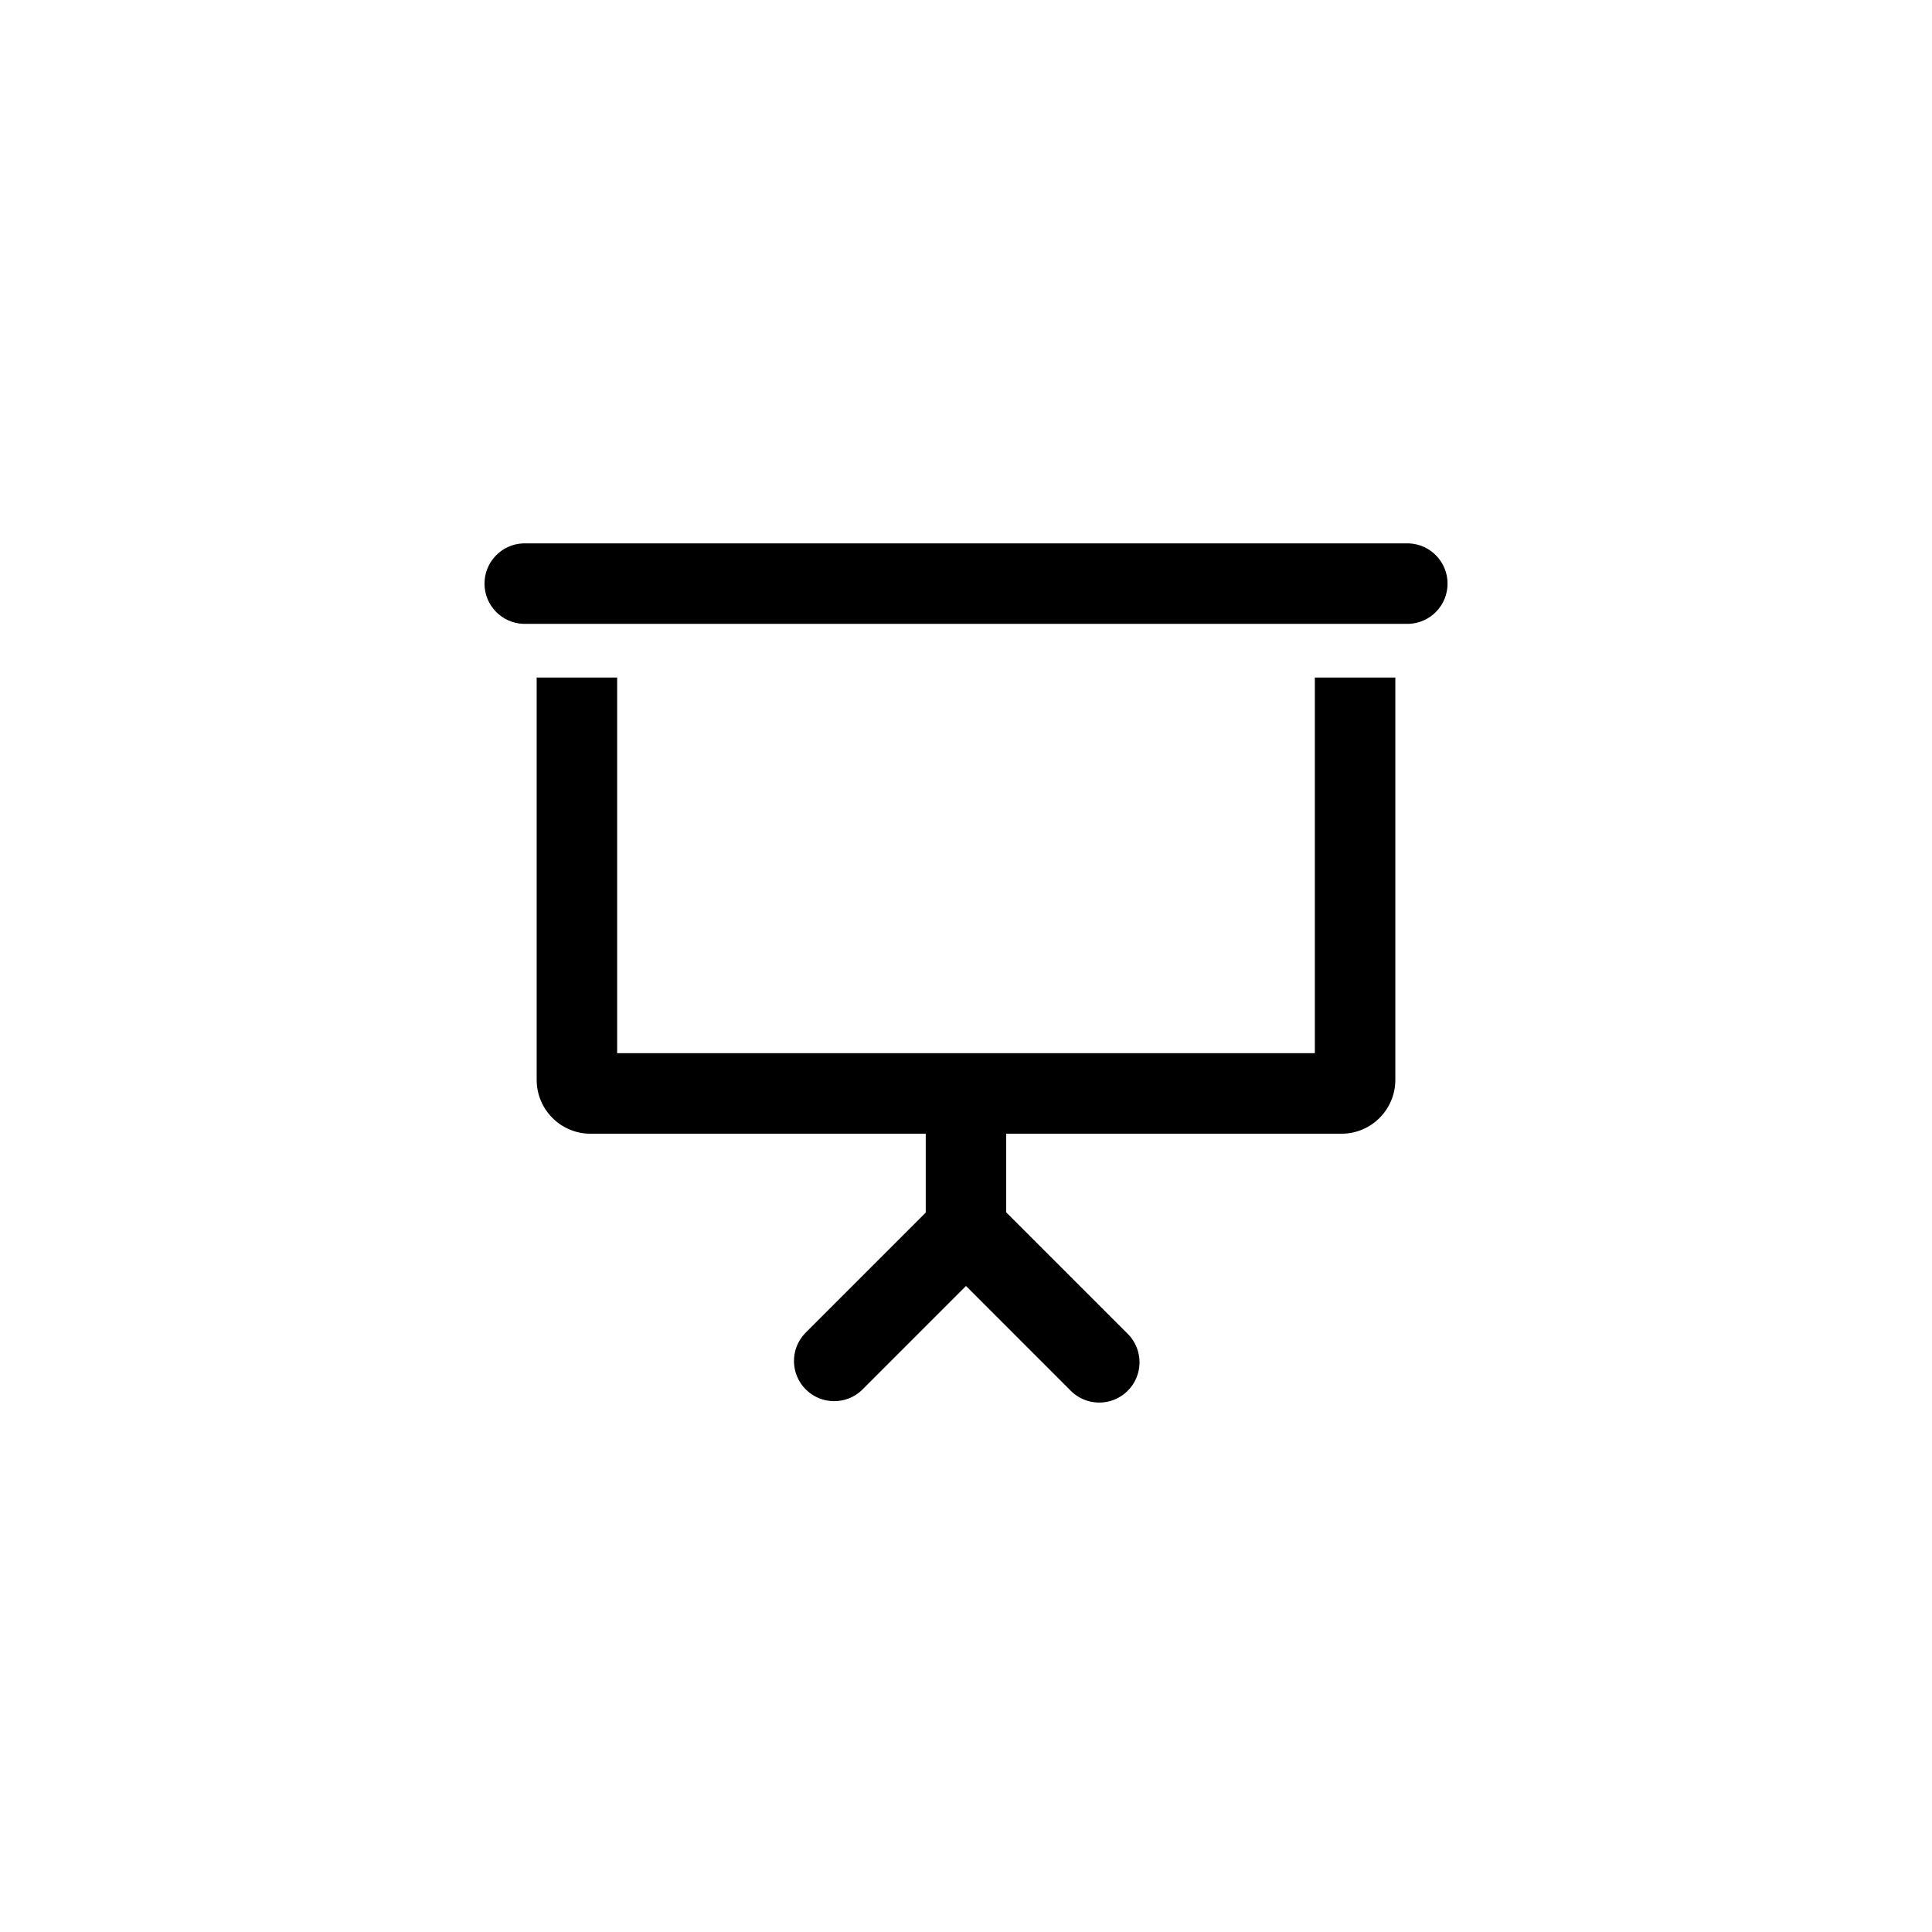
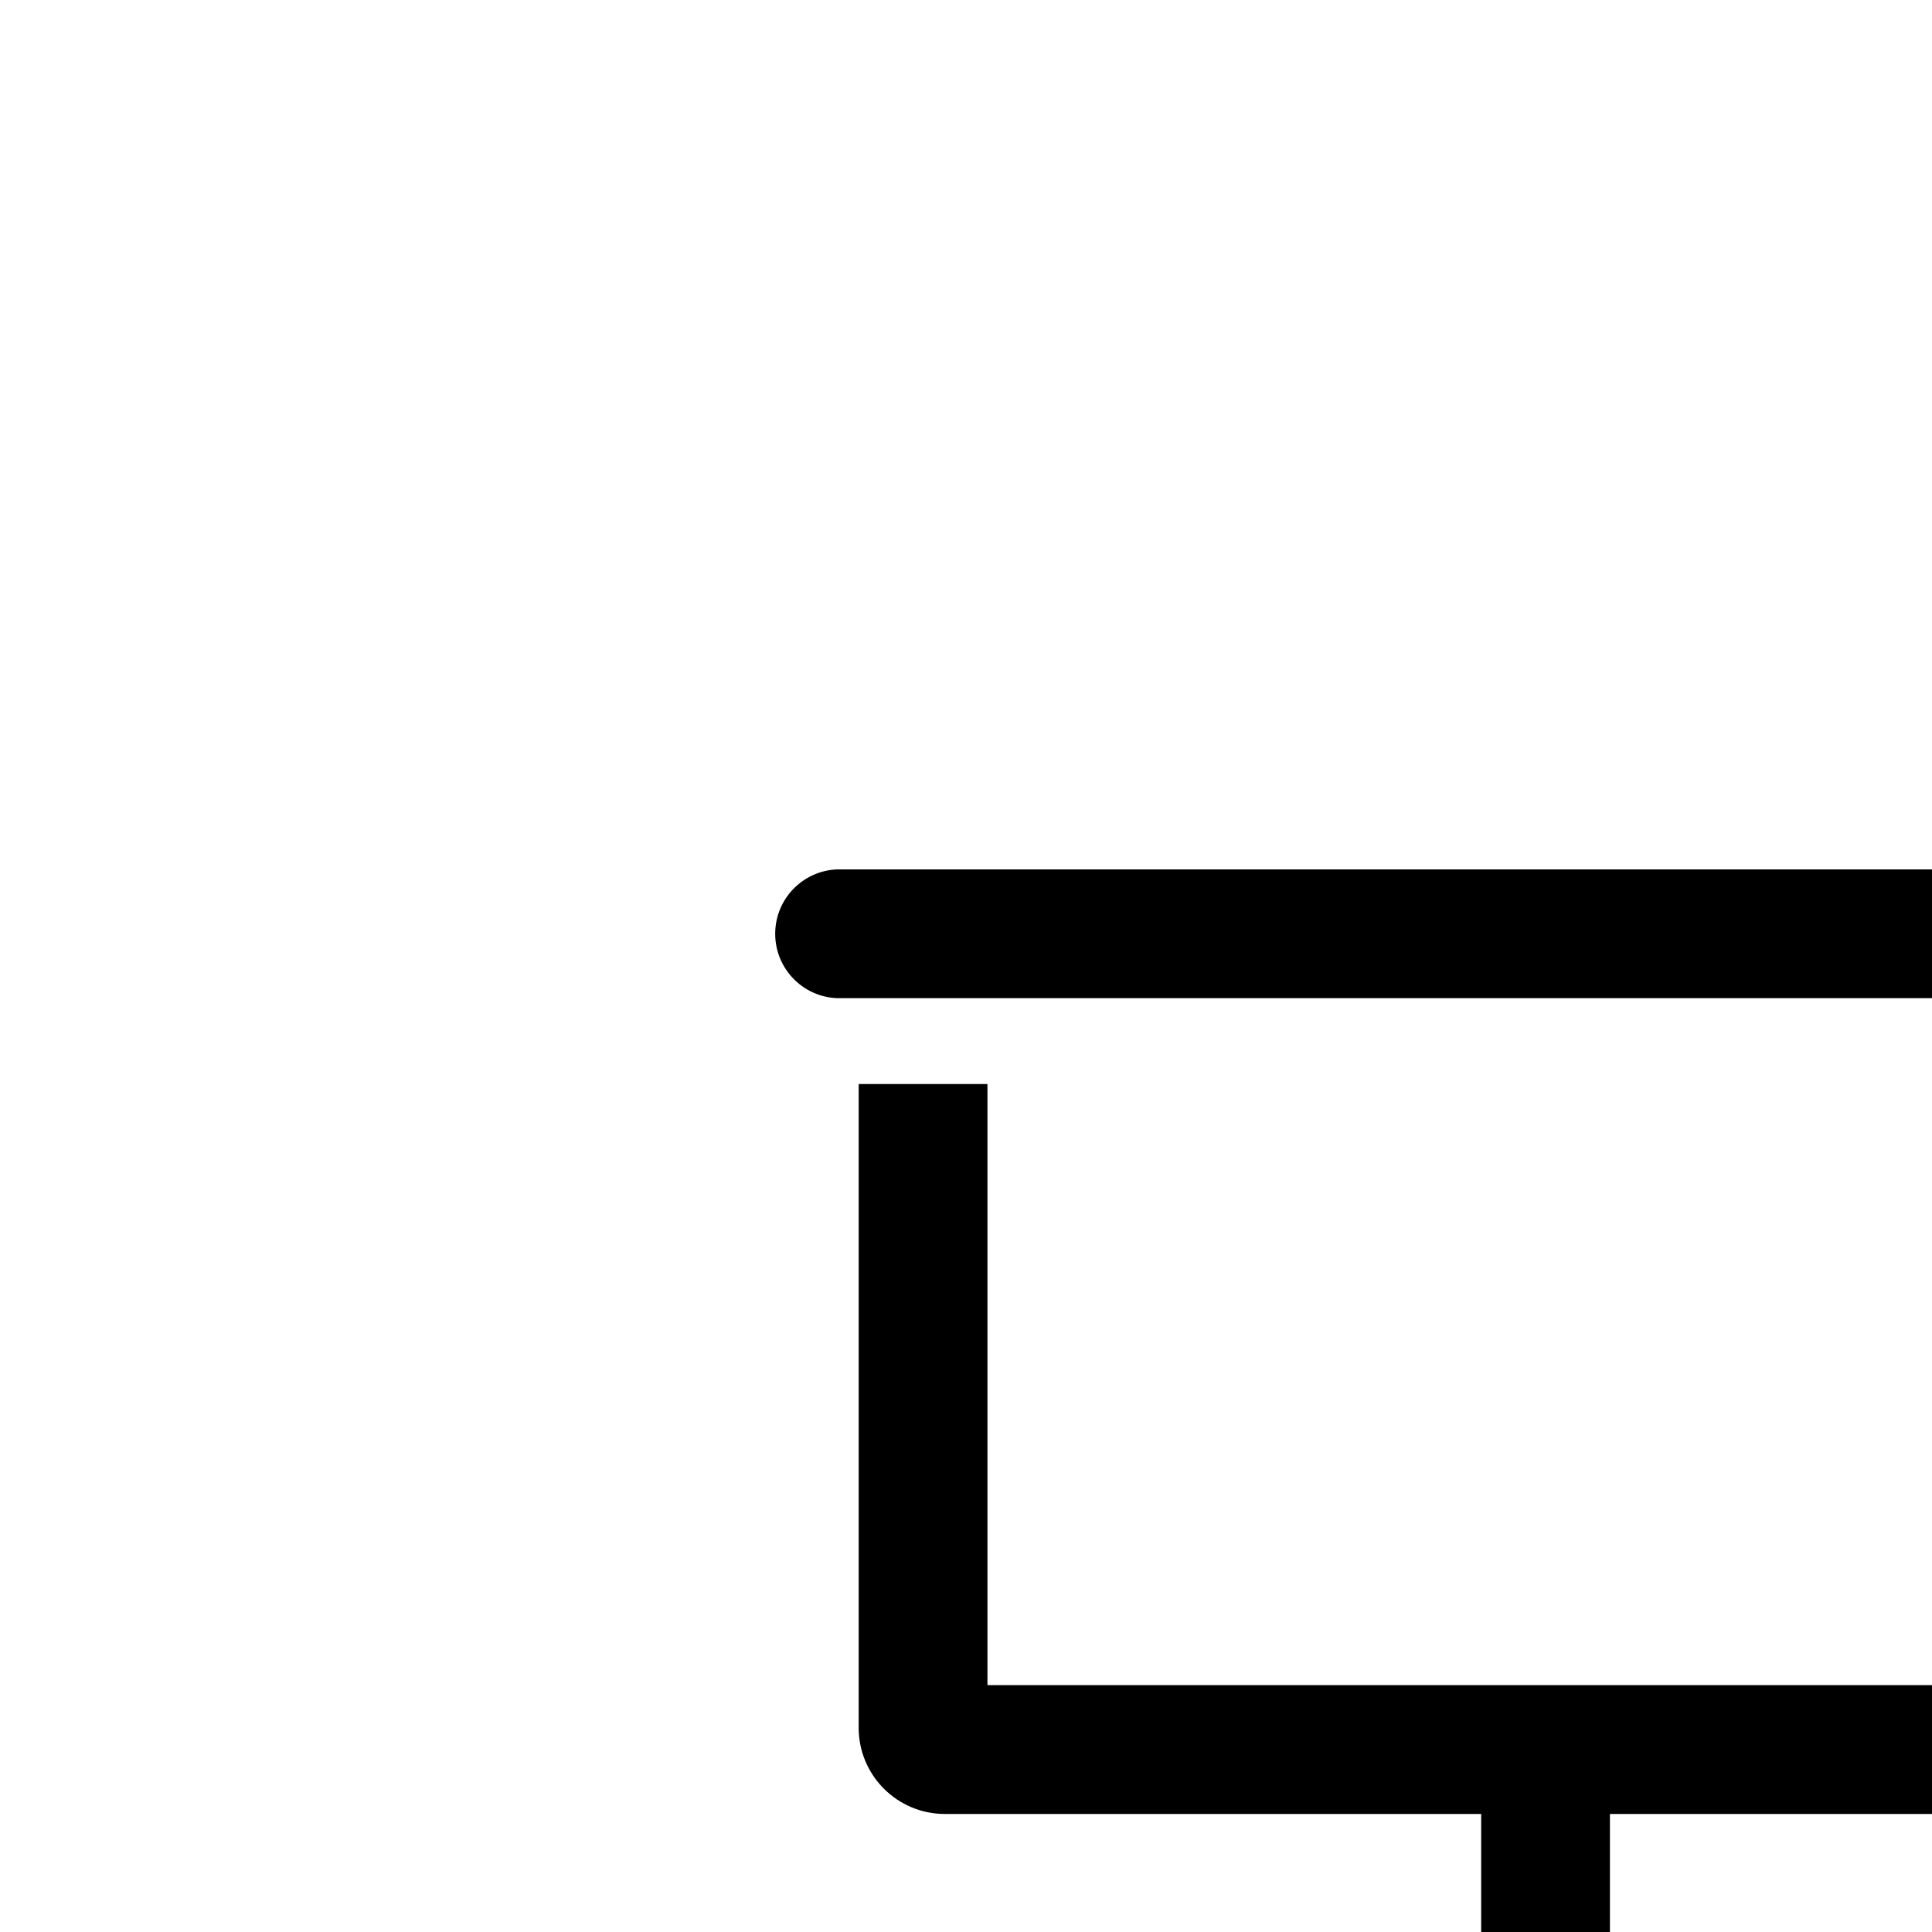
- <svg xmlns="http://www.w3.org/2000/svg" id="Icon-Presentation" width="32" height="32" viewBox="0 0 32 32">
+ <svg xmlns="http://www.w3.org/2000/svg" id="Icon-Presentation" width="16" height="16" viewBox="0 0 20 20">
  <rect id="Rectangle_8153" data-name="Rectangle 8153" width="32" height="32" fill="none" />
  <path id="presentation-screen-regular" d="M13.778,8.444H2.222V2.222H.889V8.889a.892.892,0,0,0,.889.889H7.333v1.306l-2,2a.666.666,0,0,0,.941.942L8,12.3l1.725,1.725a.667.667,0,1,0,.941-.945l-2-2V9.778h5.556a.892.892,0,0,0,.889-.889V2.222H13.778ZM15.333,0H.666a.667.667,0,0,0,0,1.333H15.335a.667.667,0,0,0,0-1.333Z" transform="translate(8 9)" />
</svg>
